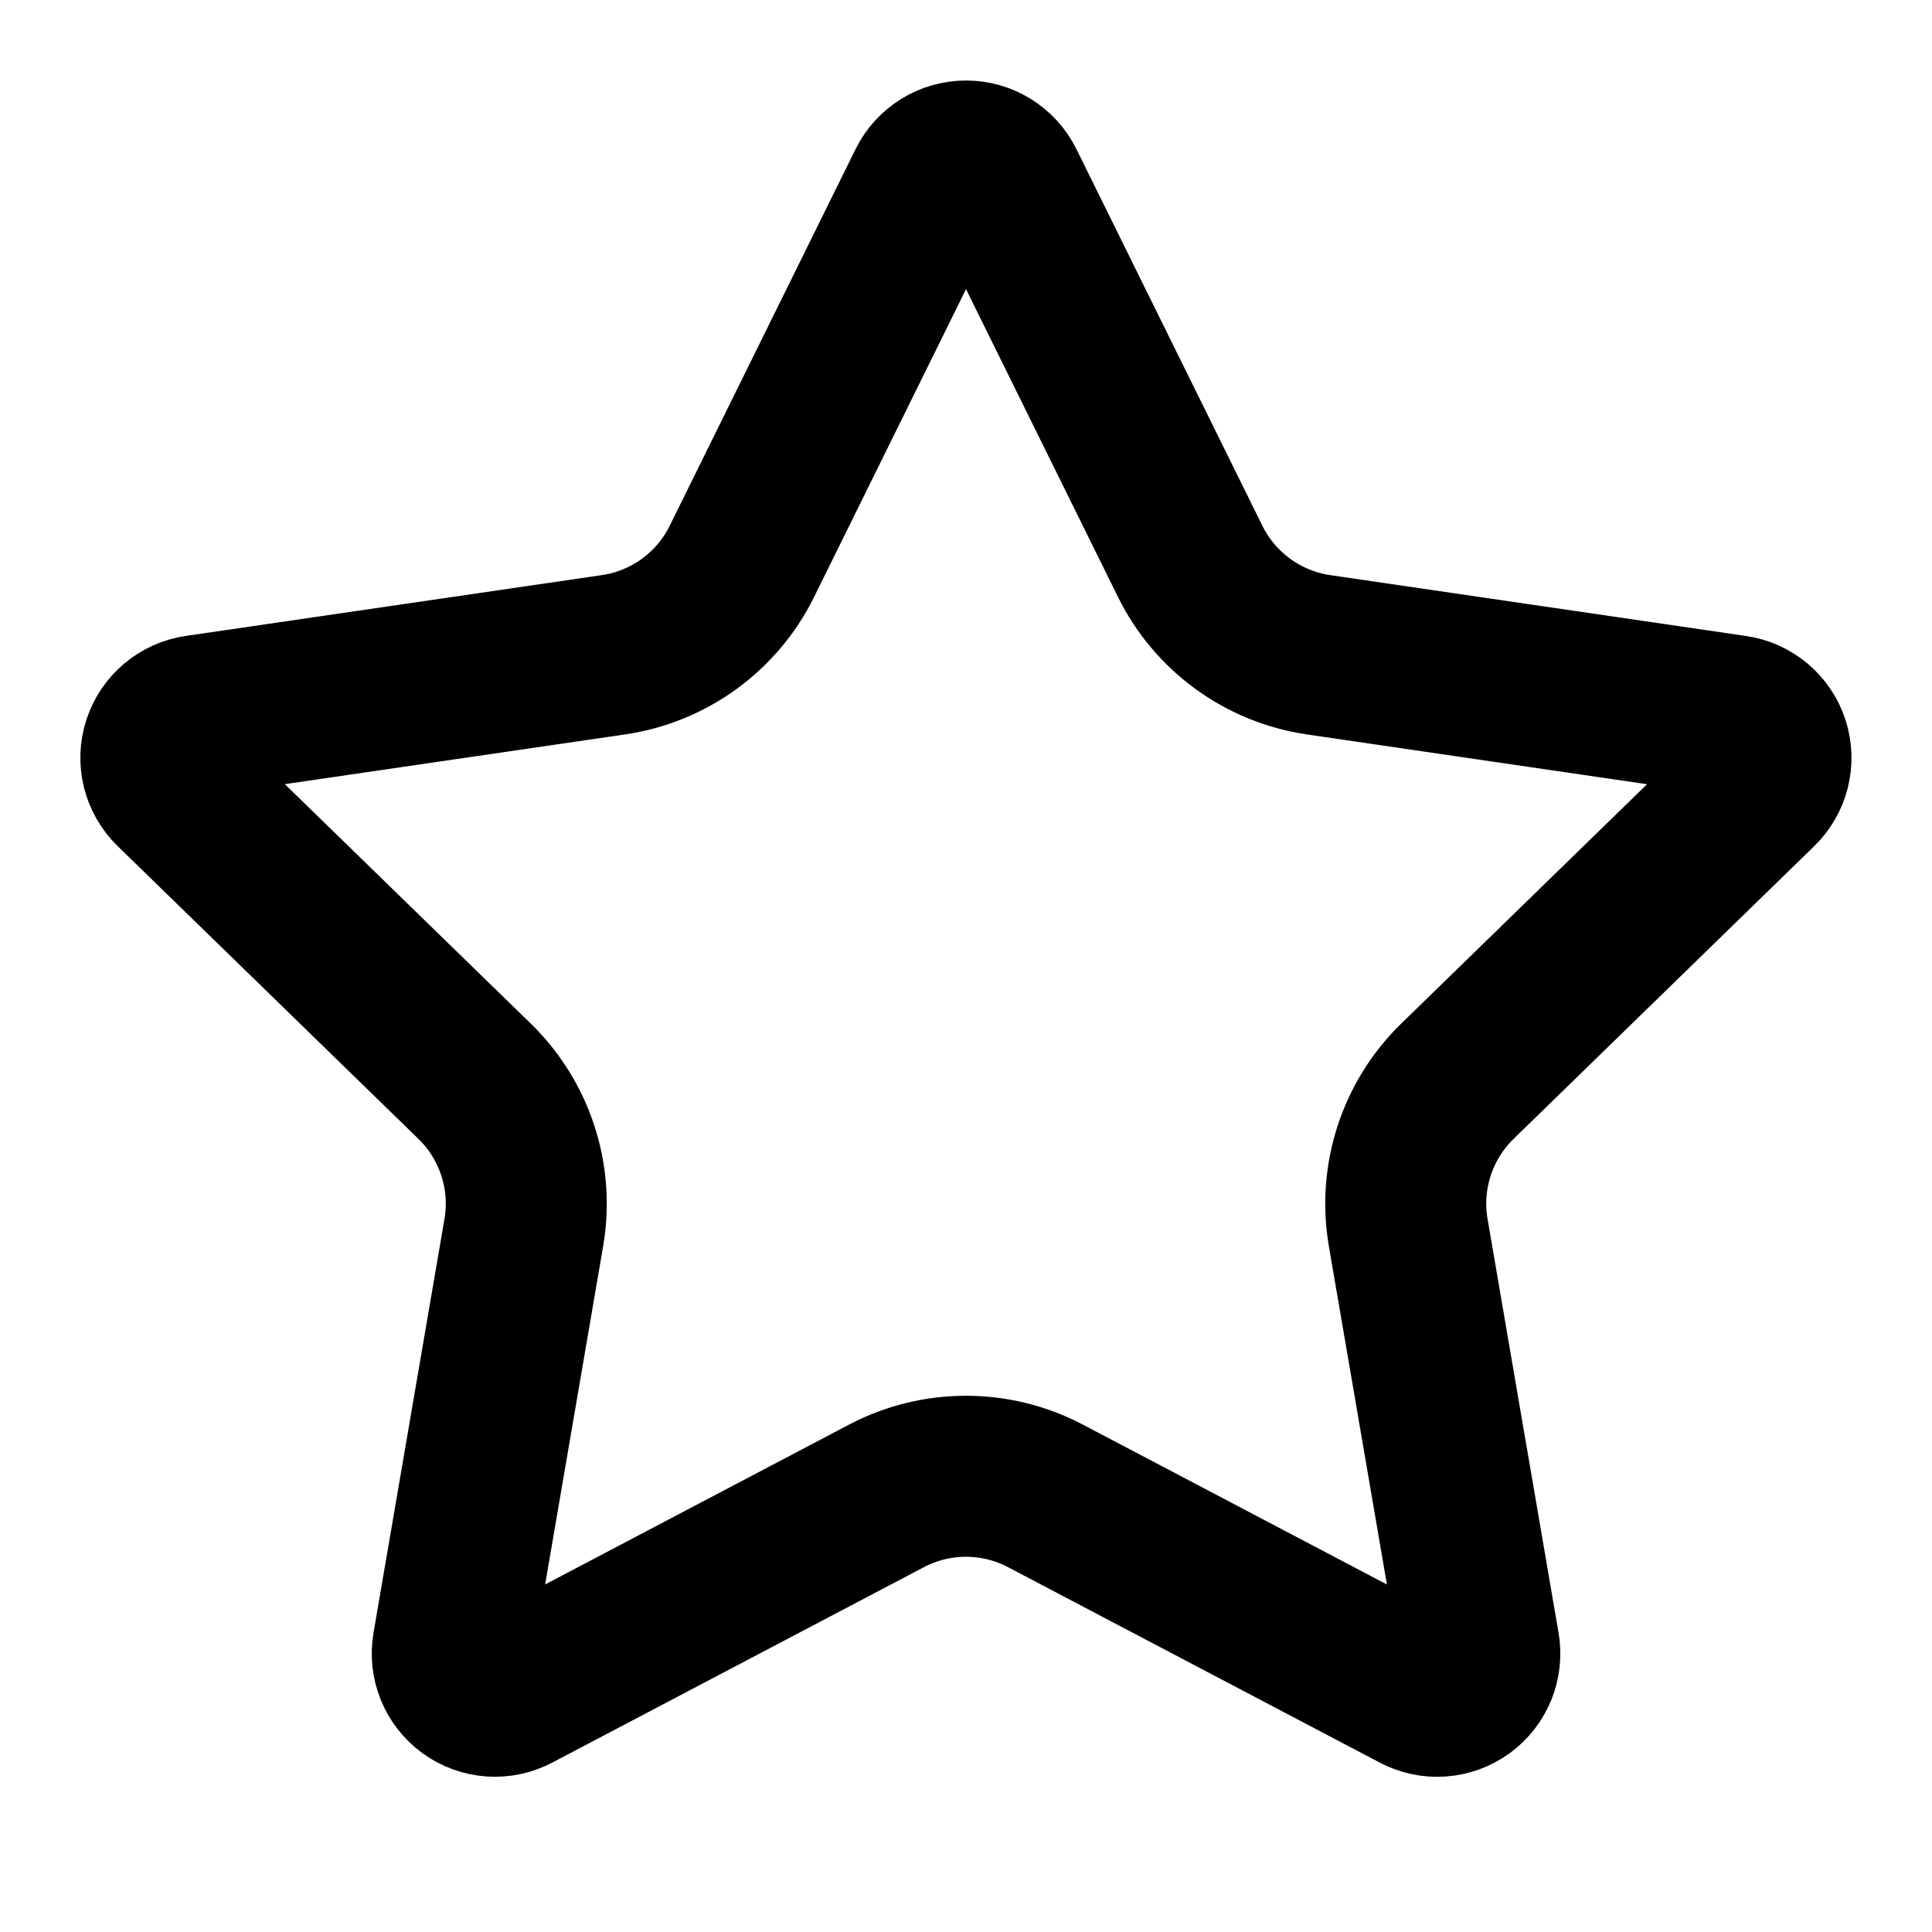
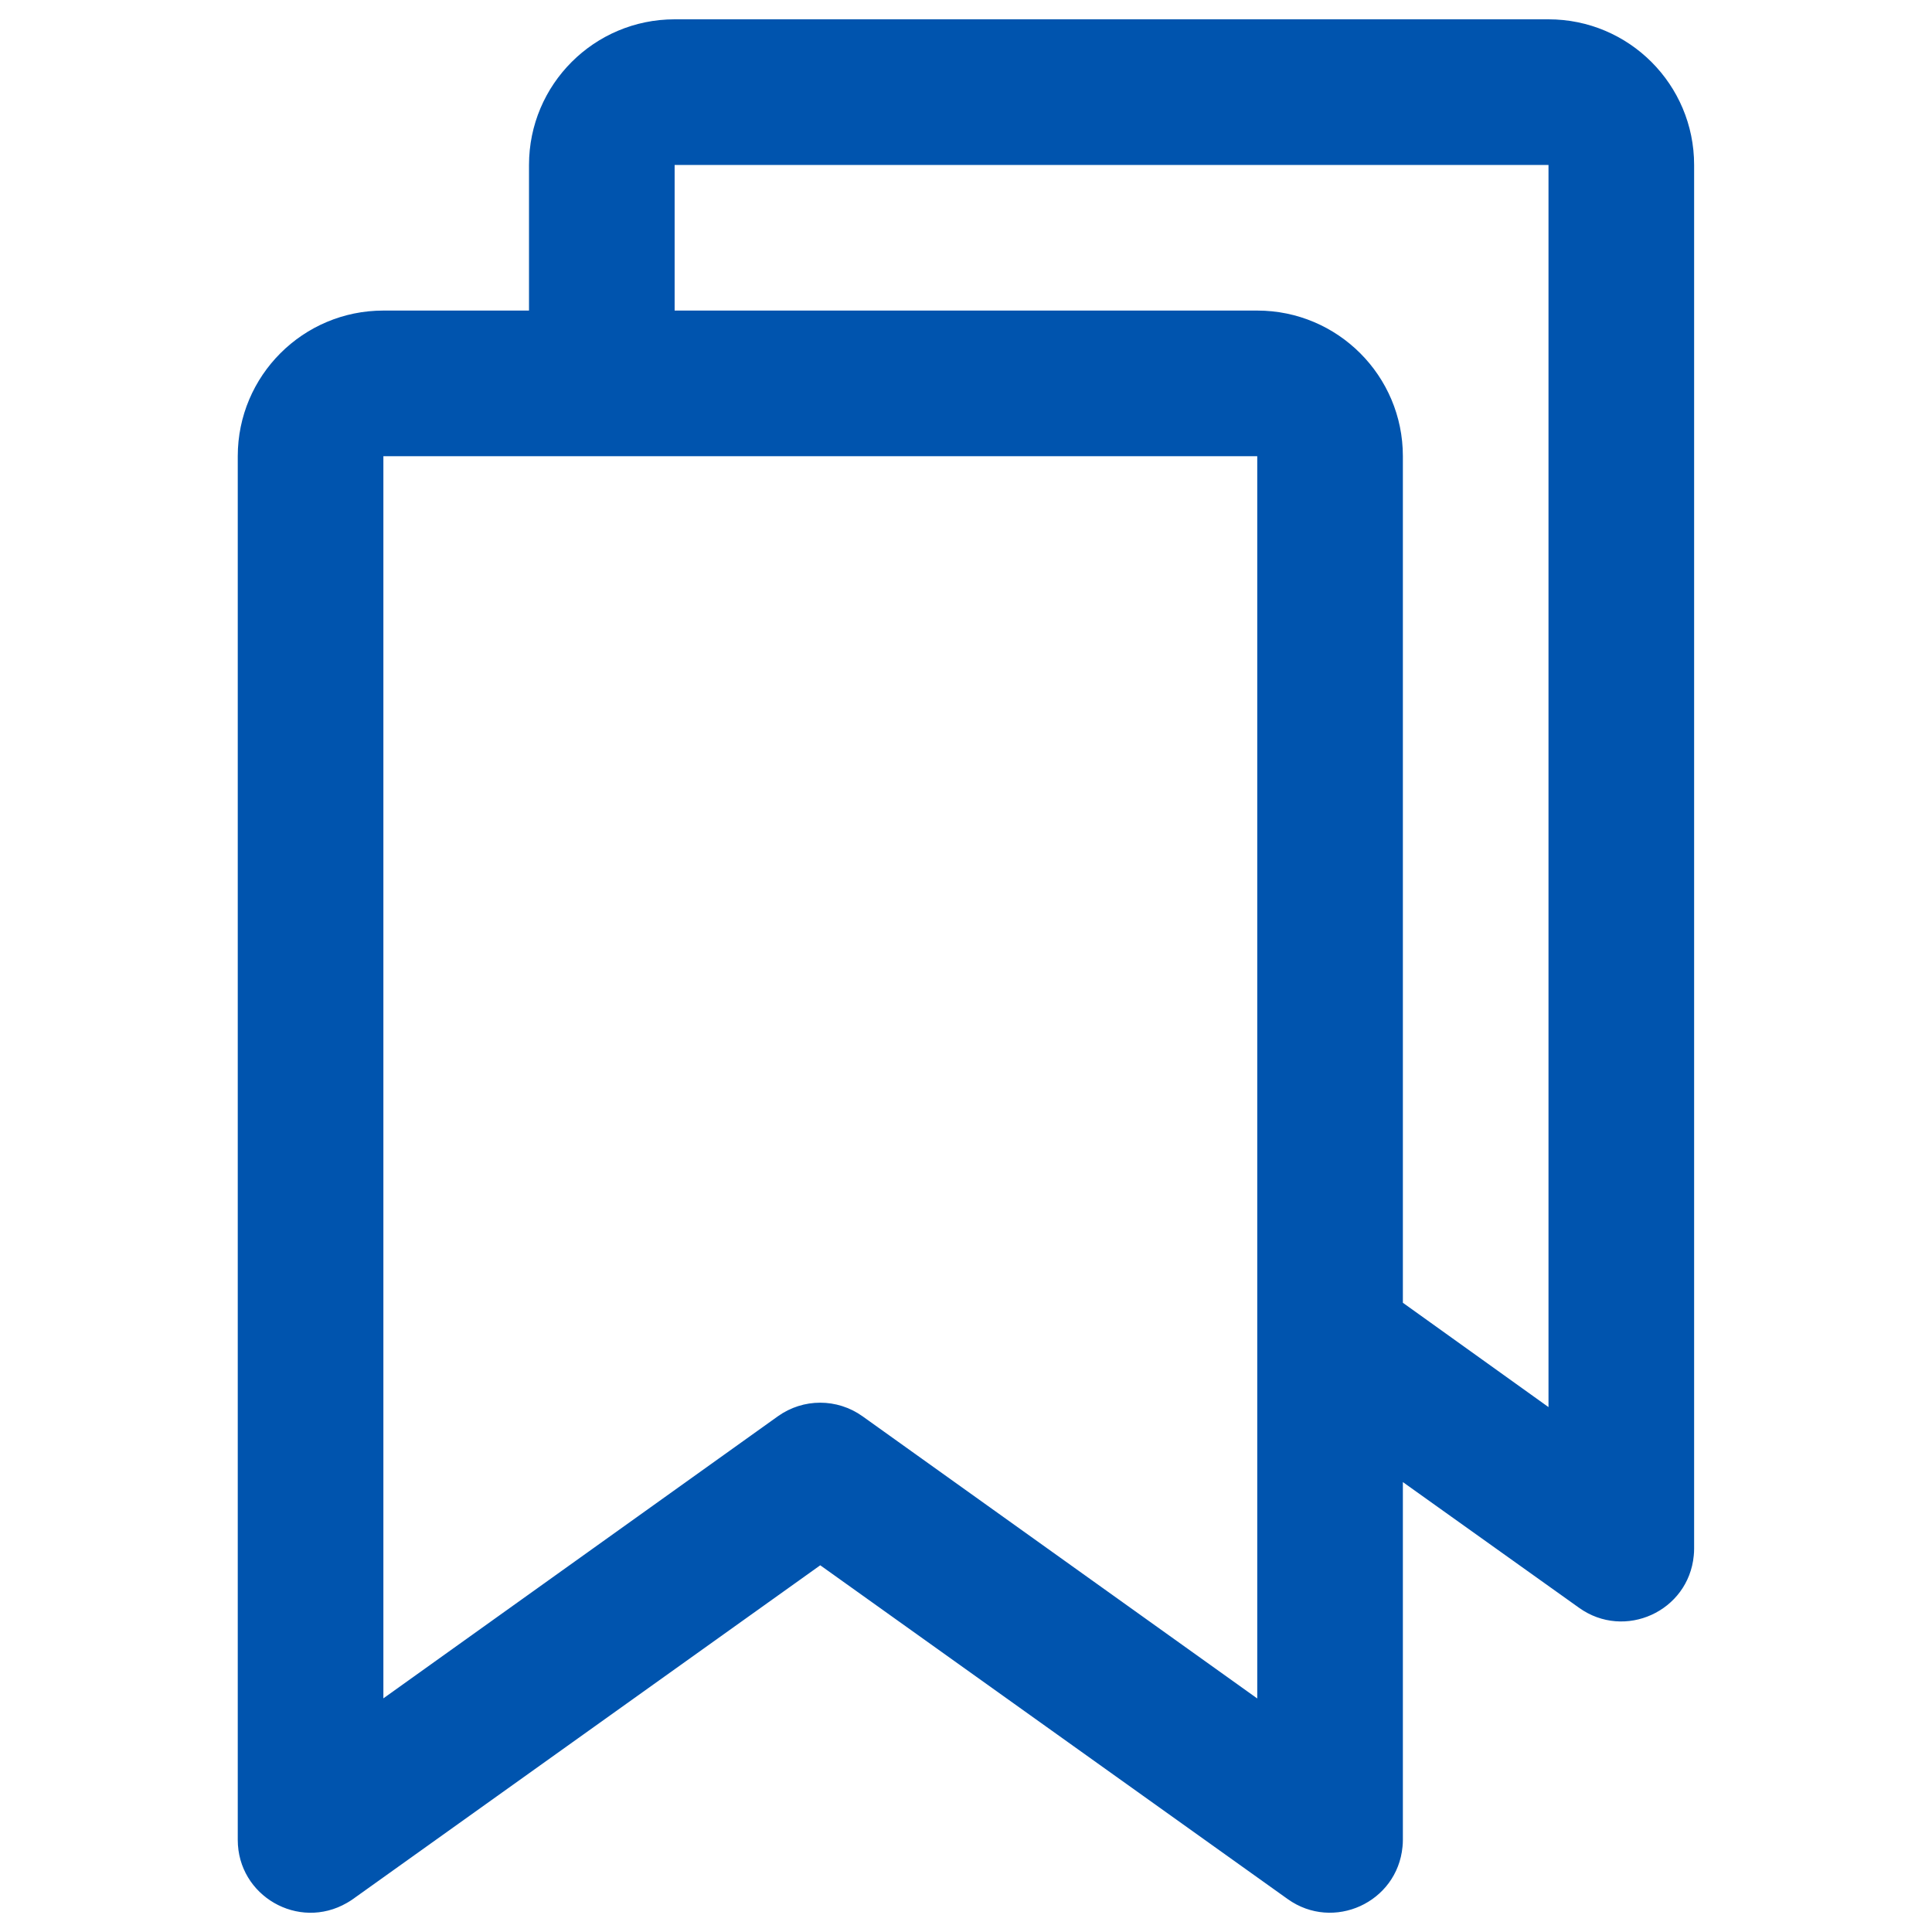
- <svg xmlns="http://www.w3.org/2000/svg" width="24" height="24" viewBox="0 0 24 24" fill="none" stroke="currentColor" stroke-width="2" stroke-linecap="round" stroke-linejoin="round" class="lucide lucide-star">
-   <path d="M11.525 2.295a.53.53 0 0 1 .95 0l2.31 4.679a2.123 2.123 0 0 0 1.595 1.16l5.166.756a.53.53 0 0 1 .294.904l-3.736 3.638a2.123 2.123 0 0 0-.611 1.878l.882 5.14a.53.53 0 0 1-.771.56l-4.618-2.428a2.122 2.122 0 0 0-1.973 0L6.396 21.01a.53.53 0 0 1-.77-.56l.881-5.139a2.122 2.122 0 0 0-.611-1.879L2.16 9.795a.53.53 0 0 1 .294-.906l5.165-.755a2.122 2.122 0 0 0 1.597-1.16z" />
+ <svg xmlns="http://www.w3.org/2000/svg" width="16" height="16" viewBox="0 0 16 16" fill="none">
+   <path d="M12.824 0.16H5.587C4.921 0.16 4.381 0.7 4.381 1.366V2.572H3.175C2.509 2.572 1.969 3.112 1.969 3.778V15.237C1.969 15.701 2.471 15.991 2.873 15.759C2.89 15.749 2.907 15.739 2.922 15.728L6.793 12.963L10.665 15.728C11.043 15.997 11.571 15.756 11.615 15.294C11.617 15.275 11.618 15.256 11.618 15.237V12.274L13.077 13.315C13.454 13.585 13.983 13.345 14.027 12.883C14.029 12.864 14.03 12.844 14.03 12.825V1.366C14.03 0.7 13.49 0.16 12.824 0.16ZM10.412 14.066L7.143 11.729C6.933 11.579 6.652 11.579 6.442 11.729L3.175 14.065V3.778H10.412V14.066ZM12.824 11.653L11.618 10.789V3.778C11.618 3.112 11.078 2.572 10.412 2.572H5.587V1.366H12.824V11.653Z" fill="#0054AE" />
</svg>
